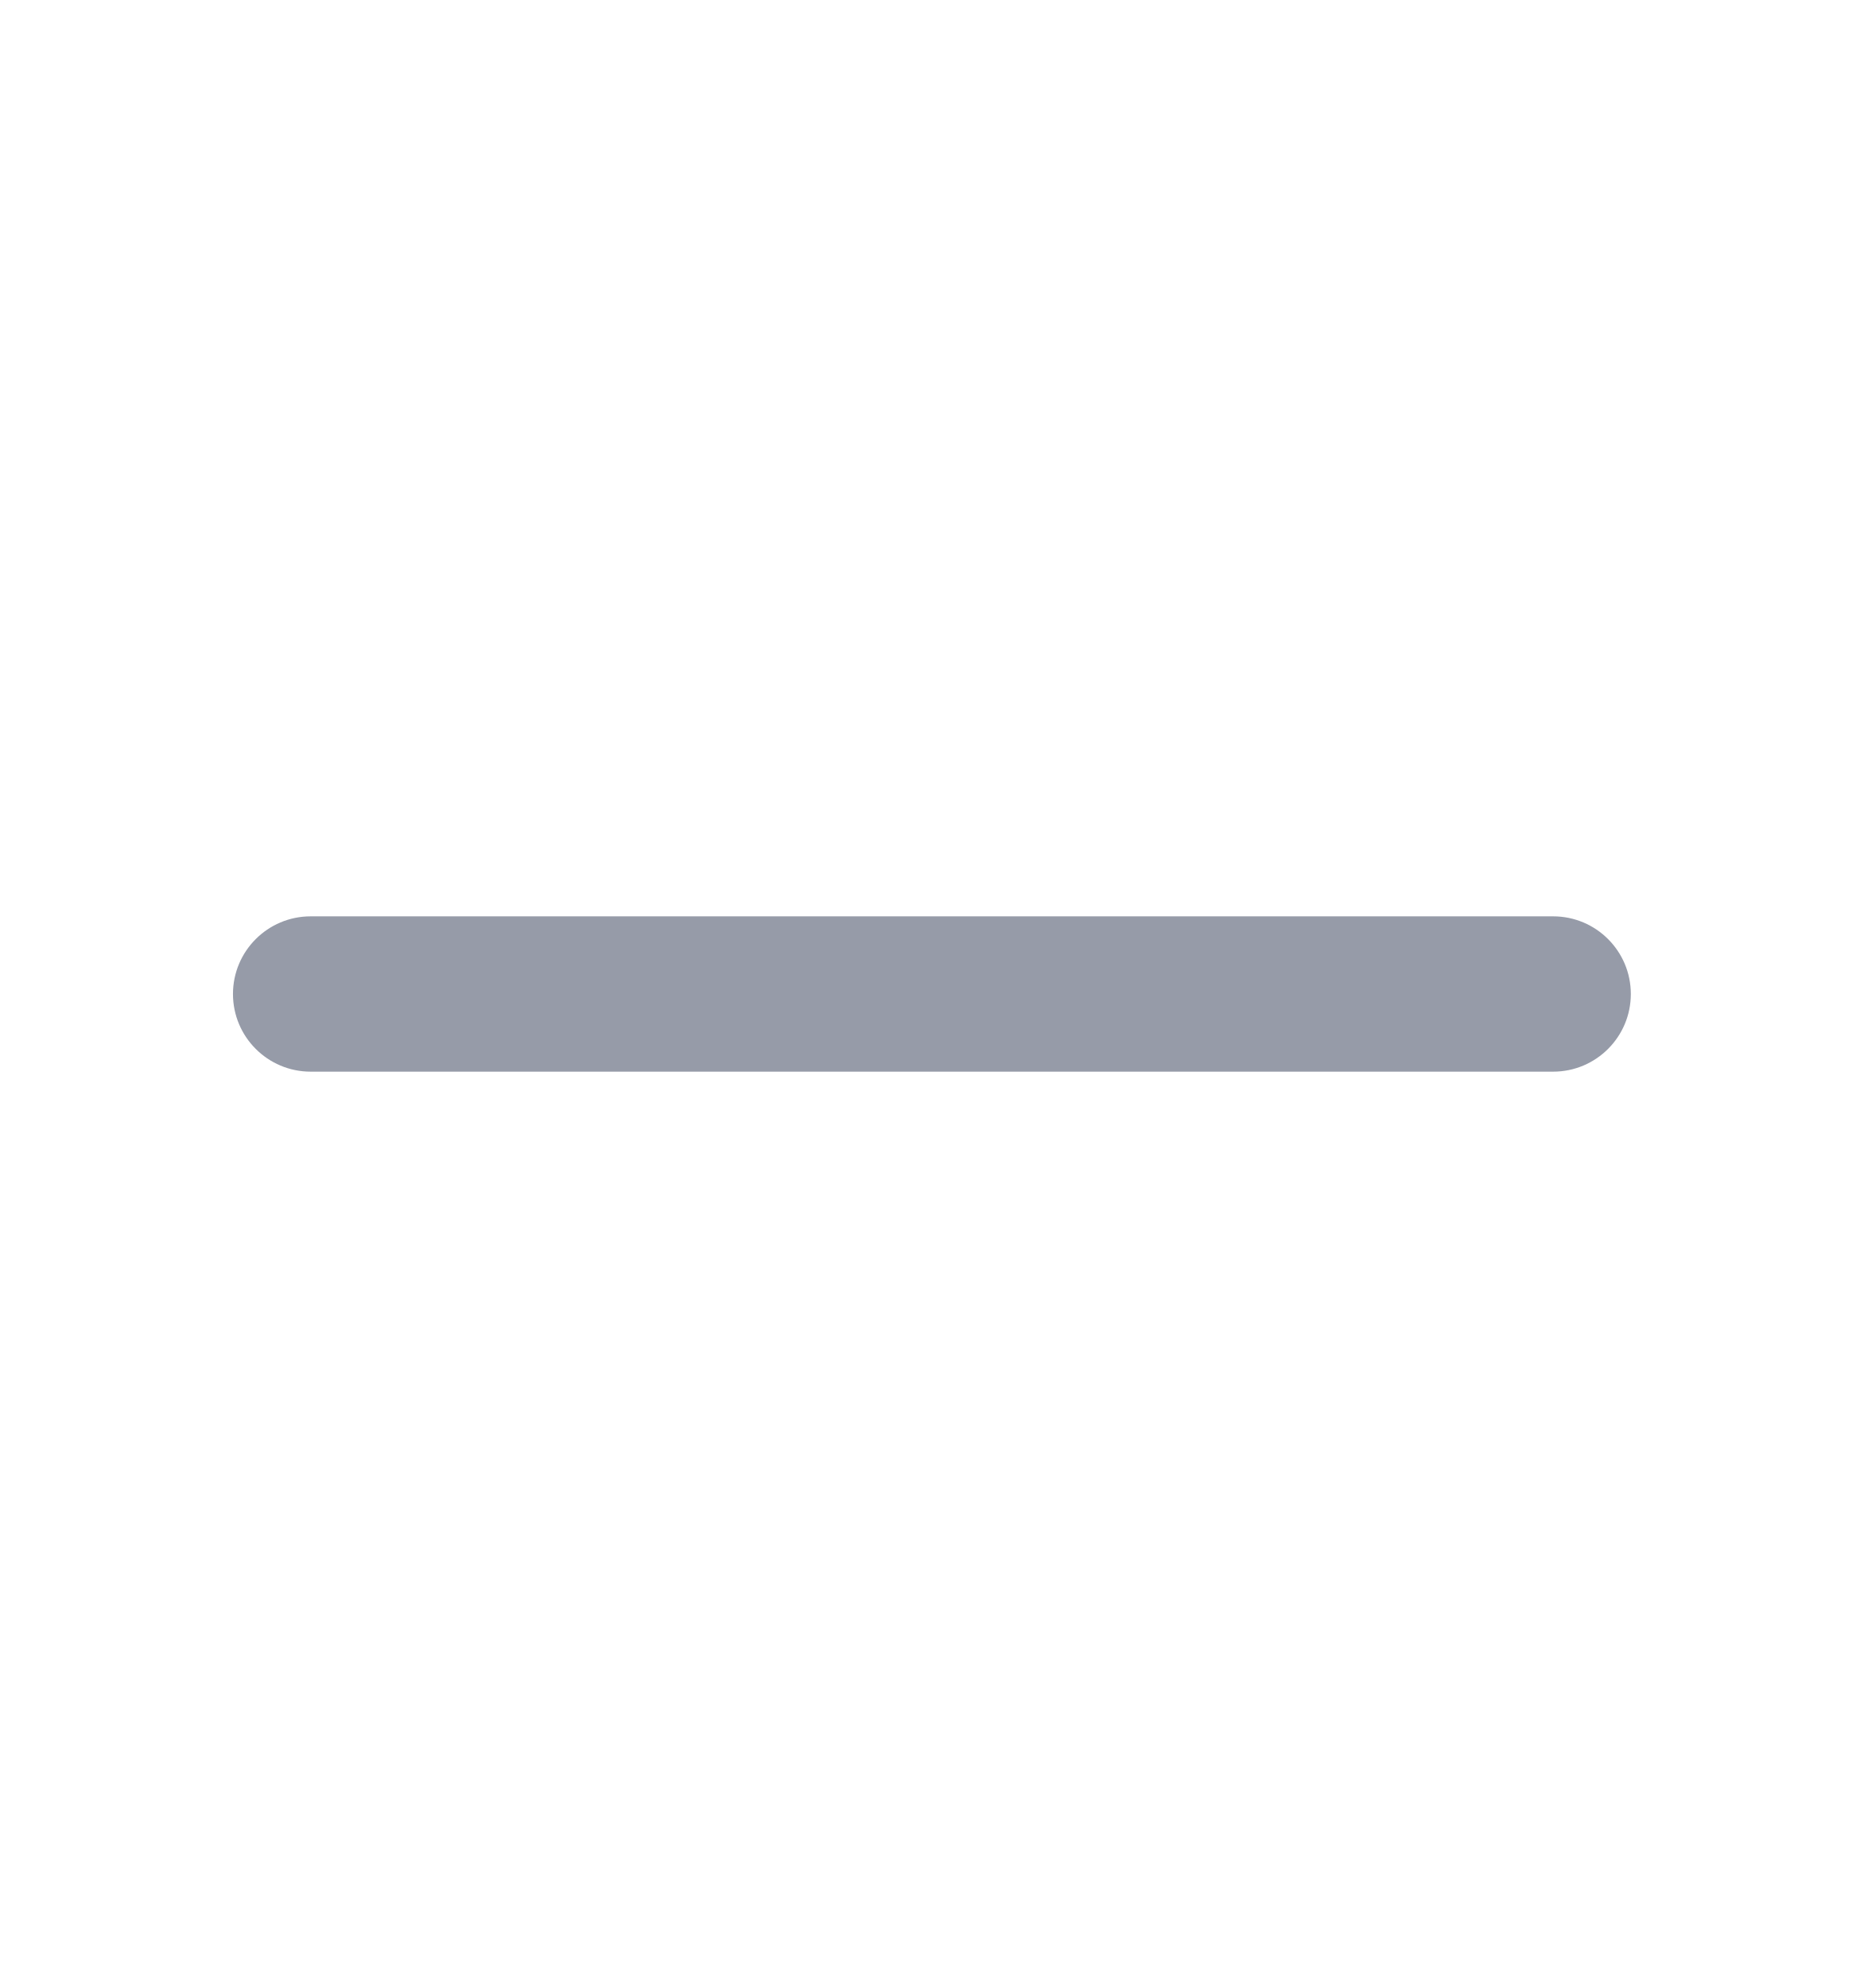
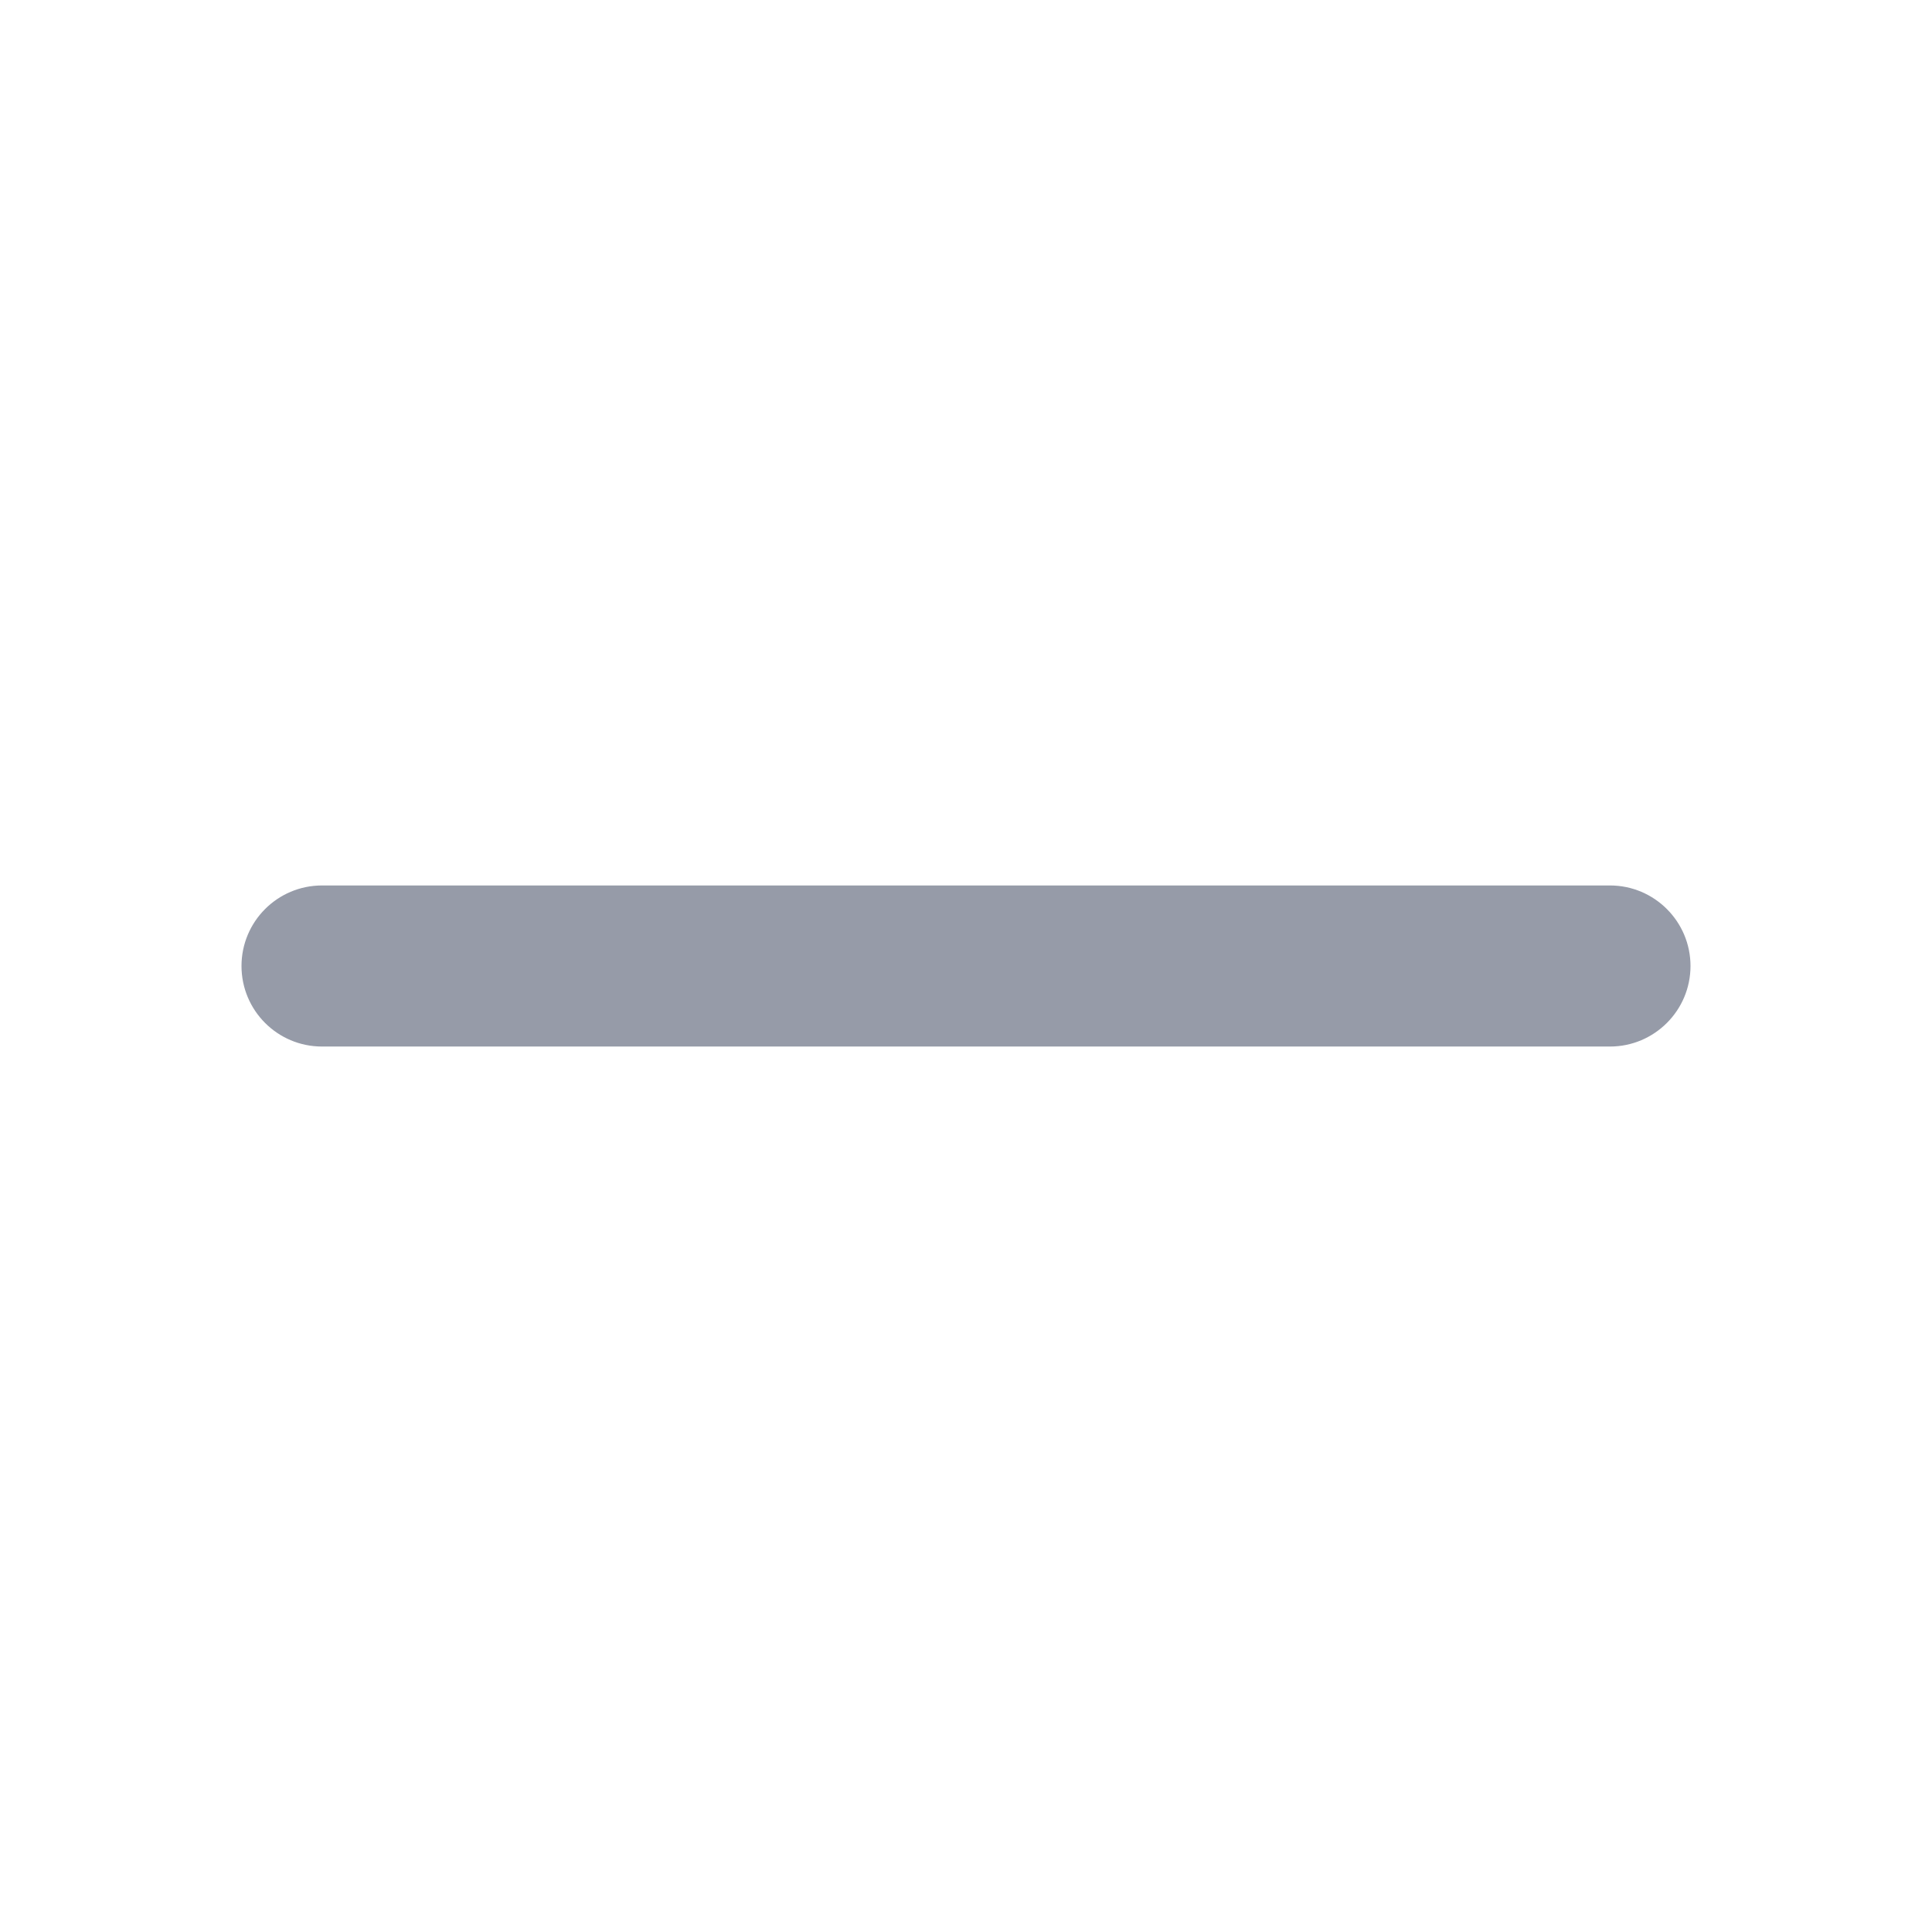
- <svg xmlns="http://www.w3.org/2000/svg" width="15" height="16" viewBox="0 0 15 16" fill="none">
-   <path d="M2.5 7.375C2.155 7.375 1.875 7.655 1.875 8C1.875 8.345 2.155 8.625 2.5 8.625H12.5C12.845 8.625 13.125 8.345 13.125 8C13.125 7.655 12.845 7.375 12.5 7.375H2.5Z" fill="#969BA8" />
+ <svg xmlns="http://www.w3.org/2000/svg" width="16" height="16" viewBox="0 0 16 16" fill="none">
+   <path d="M2.667 7.333C2.298 7.333 2 7.632 2 8C2 8.368 2.298 8.667 2.667 8.667H13.333C13.701 8.667 14 8.368 14 8C14 7.632 13.701 7.333 13.333 7.333H2.667Z" fill="#969BA8" />
</svg>
